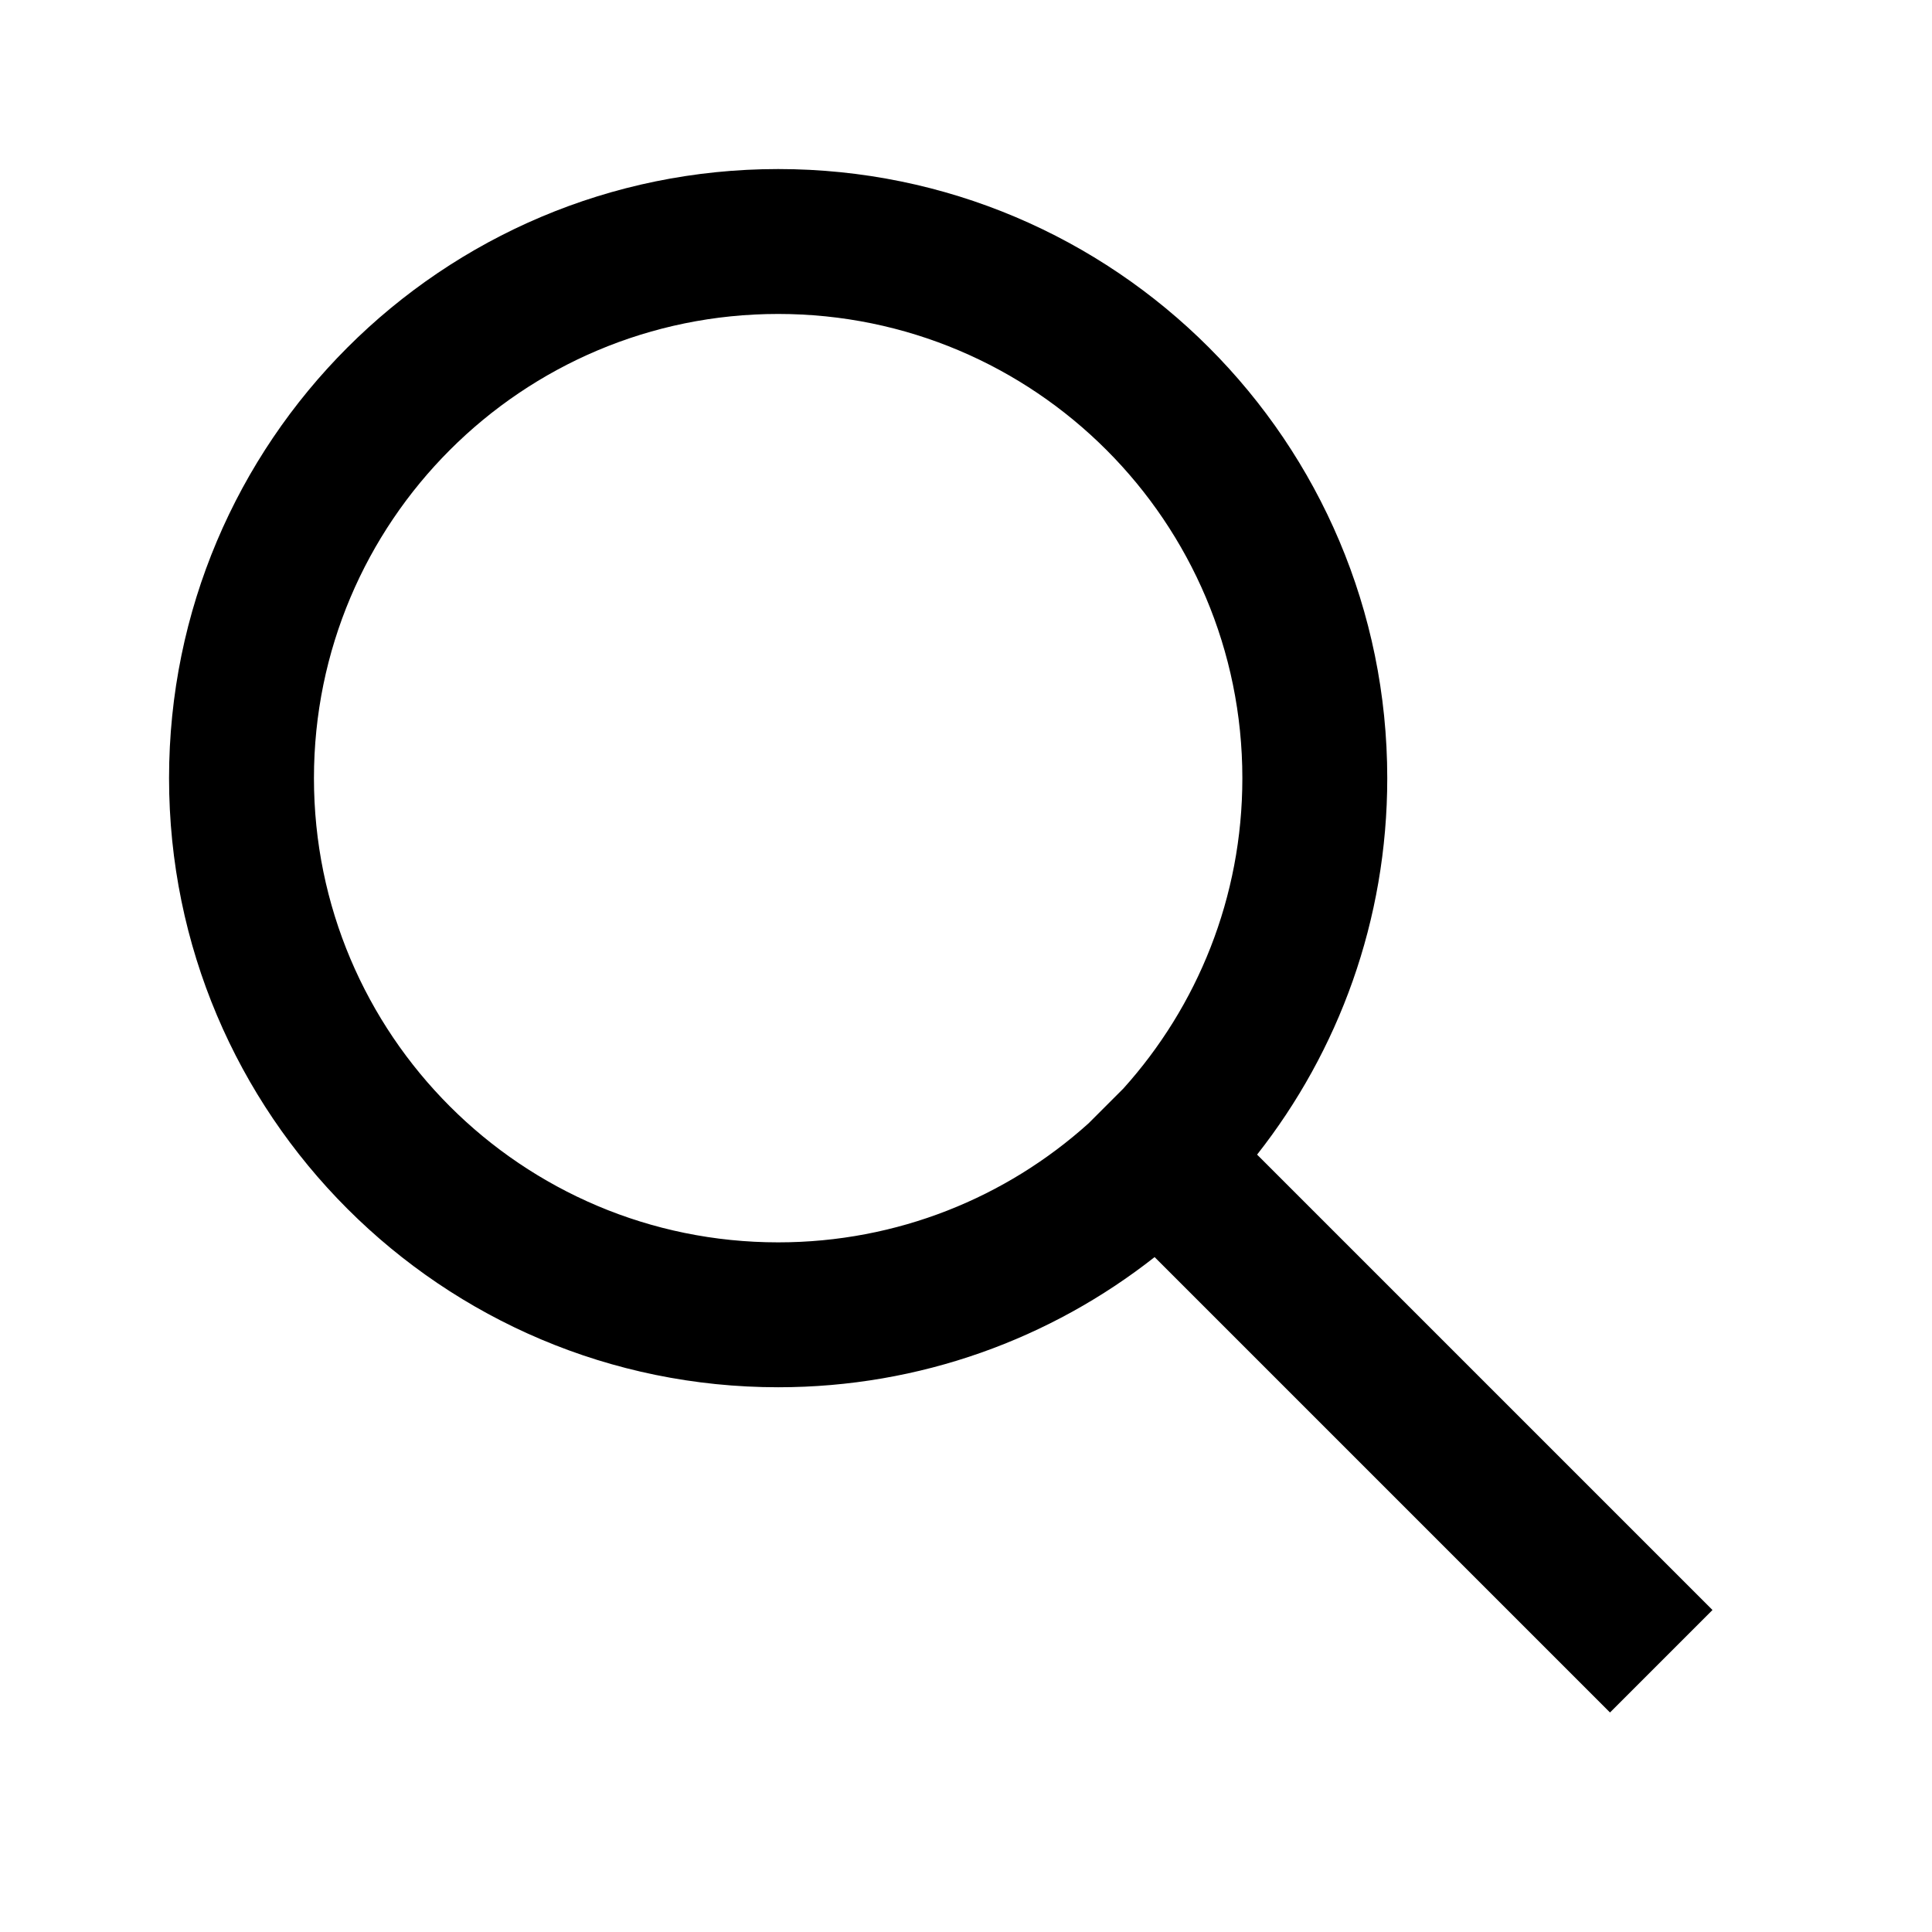
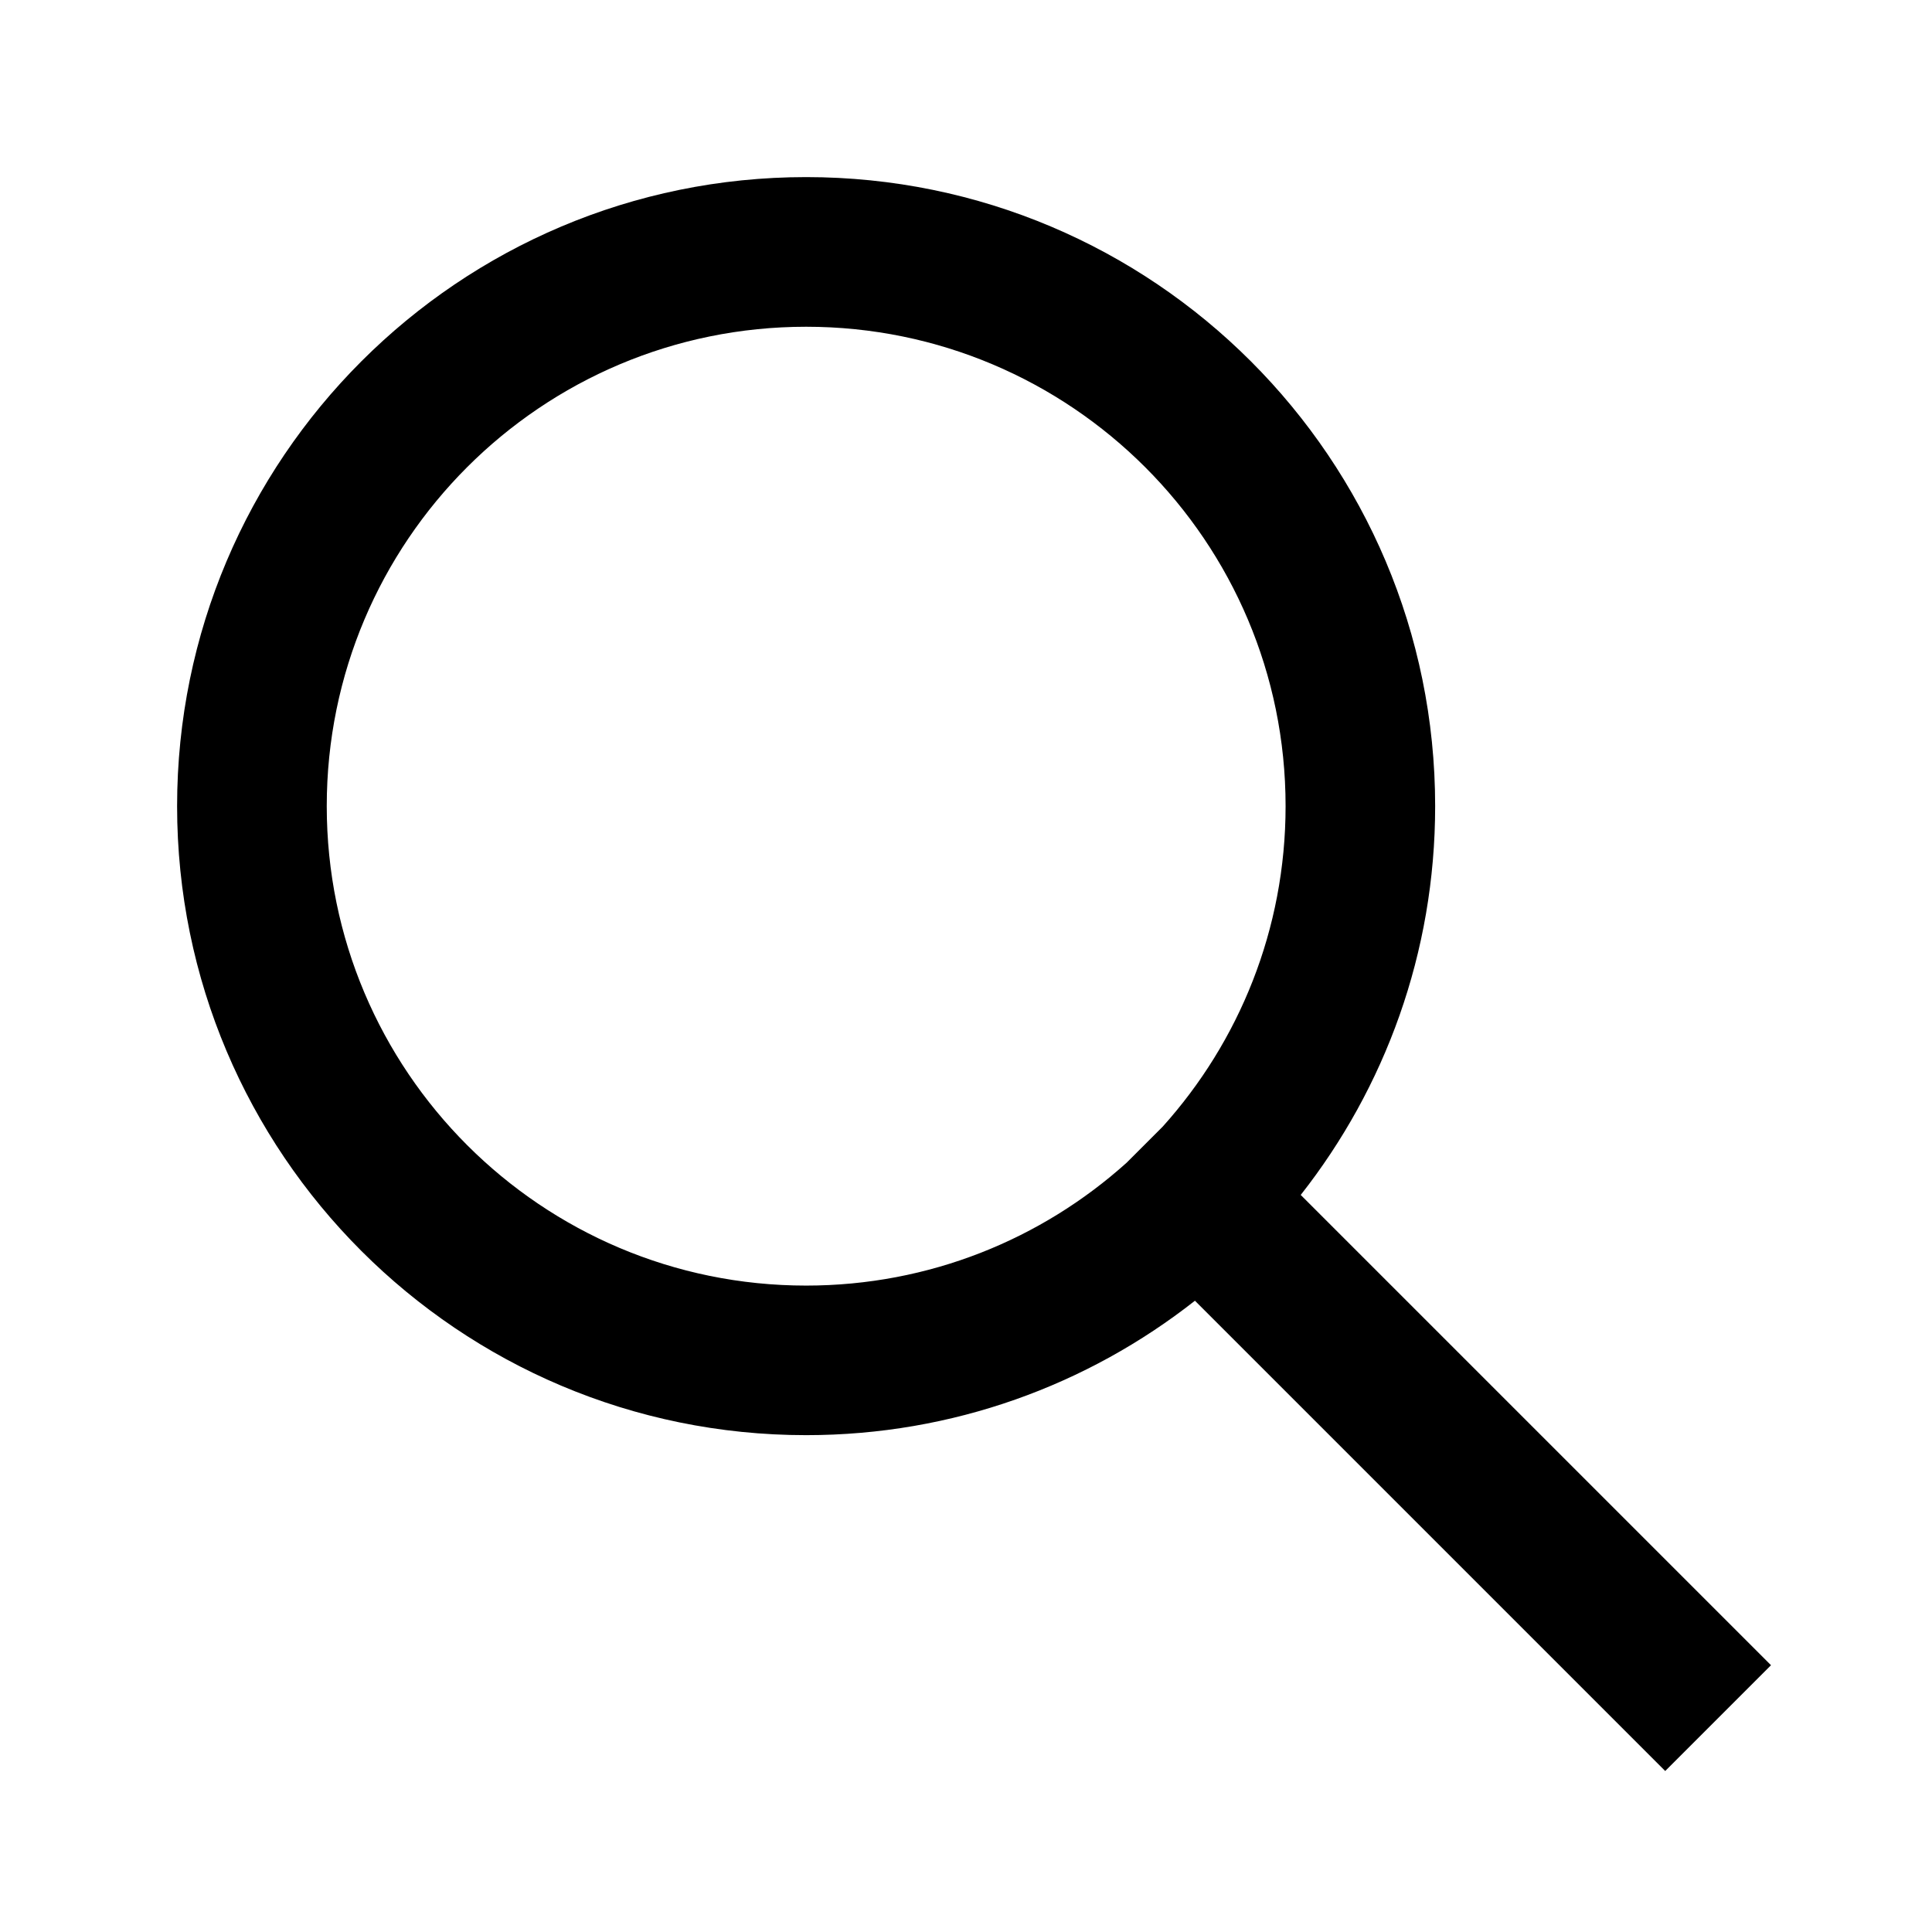
<svg xmlns="http://www.w3.org/2000/svg" width="24" height="24" viewBox="0 0 24 24" fill="currentColor">
-   <path fill-rule="evenodd" clip-rule="evenodd" d="M9.667 3.9C6.482 3.9 3.9 6.482 3.9 9.667C3.9 12.852 6.482 15.433 9.667 15.433C11.149 15.433 12.501 14.874 13.522 13.955L13.955 13.522C14.874 12.501 15.433 11.149 15.433 9.667C15.433 6.482 12.852 3.9 9.667 3.9ZM15.616 14.343C16.629 13.056 17.233 11.432 17.233 9.667C17.233 5.488 13.846 2.1 9.667 2.1C5.488 2.1 2.1 5.488 2.1 9.667C2.1 13.846 5.488 17.233 9.667 17.233C11.432 17.233 13.056 16.629 14.343 15.616L20 21.273L21.273 20L15.616 14.343Z" />
+   <path fill-rule="evenodd" clip-rule="evenodd" d="M10.014 4.059C6.725 4.059 4.059 6.725 4.059 10.014C4.059 13.303 6.725 15.97 10.014 15.97C11.545 15.97 12.941 15.392 13.996 14.443L14.443 13.996C15.392 12.941 15.97 11.545 15.97 10.014C15.97 6.725 13.303 4.059 10.014 4.059ZM16.158 14.844C17.204 13.514 17.828 11.837 17.828 10.014C17.828 5.699 14.33 2.2 10.014 2.2C5.699 2.2 2.2 5.699 2.2 10.014C2.2 14.33 5.699 17.828 10.014 17.828C11.837 17.828 13.514 17.204 14.844 16.158L20.686 22L22 20.686L16.158 14.844Z" />
</svg>
